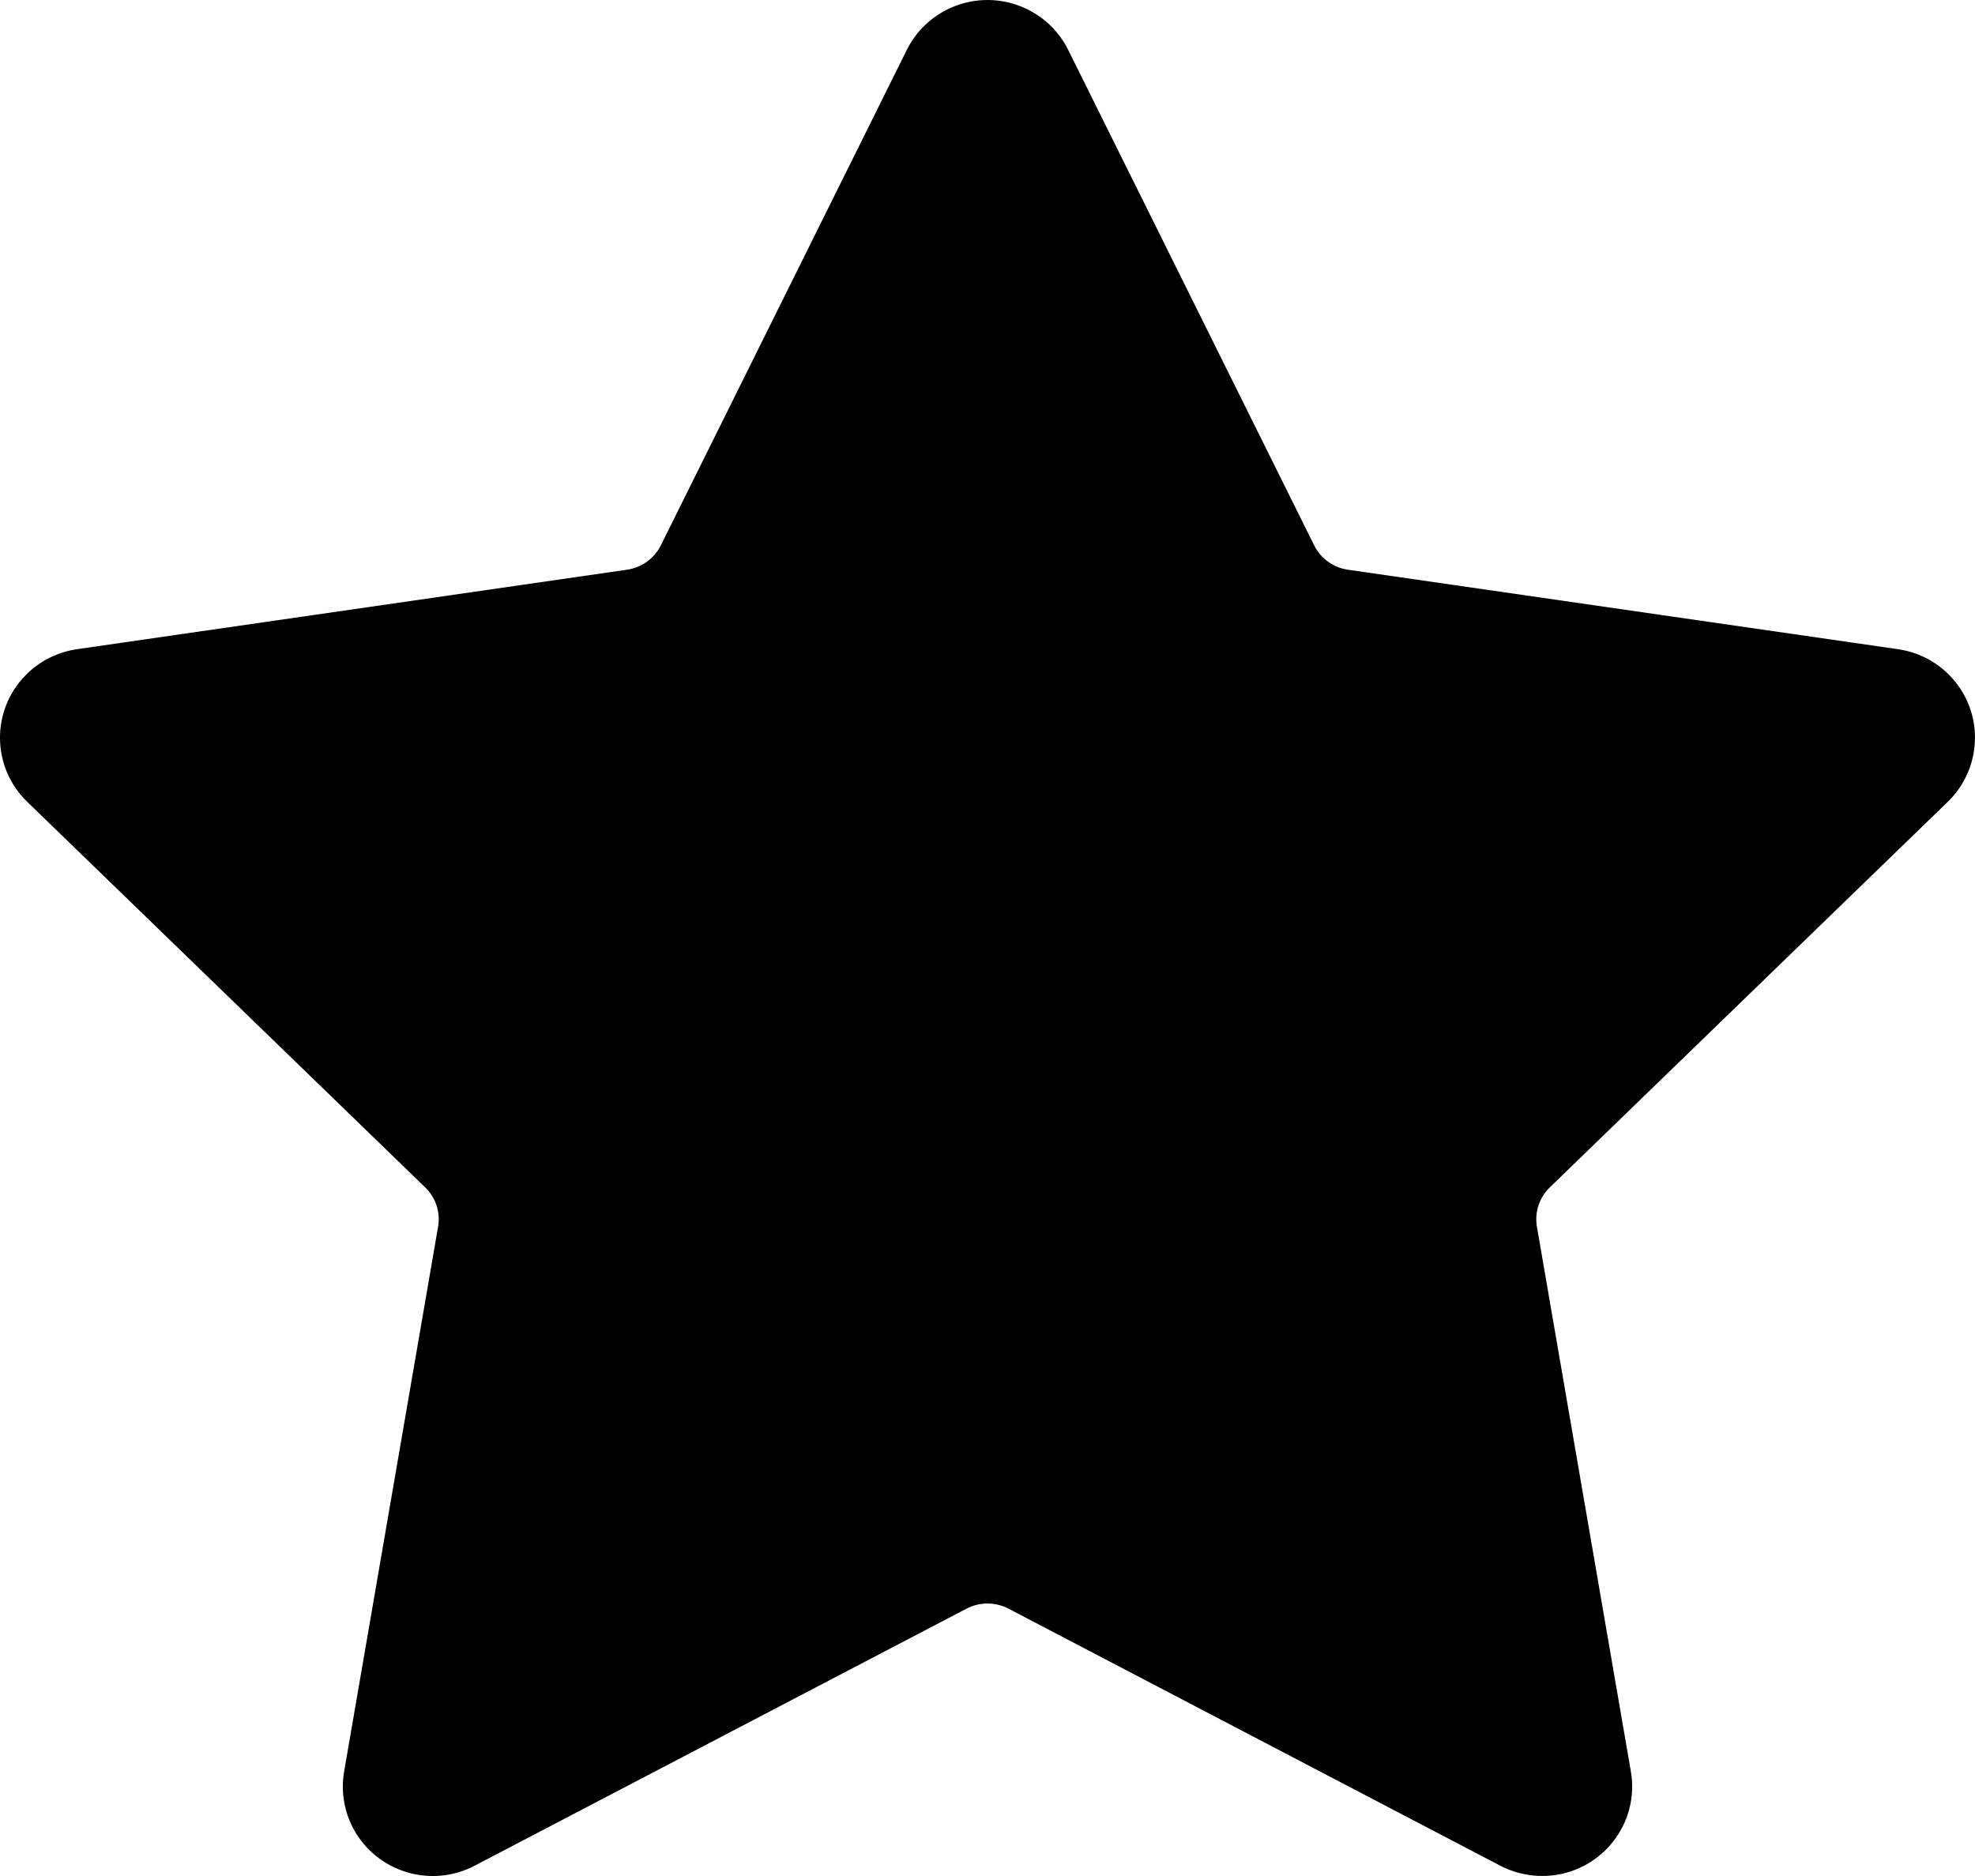
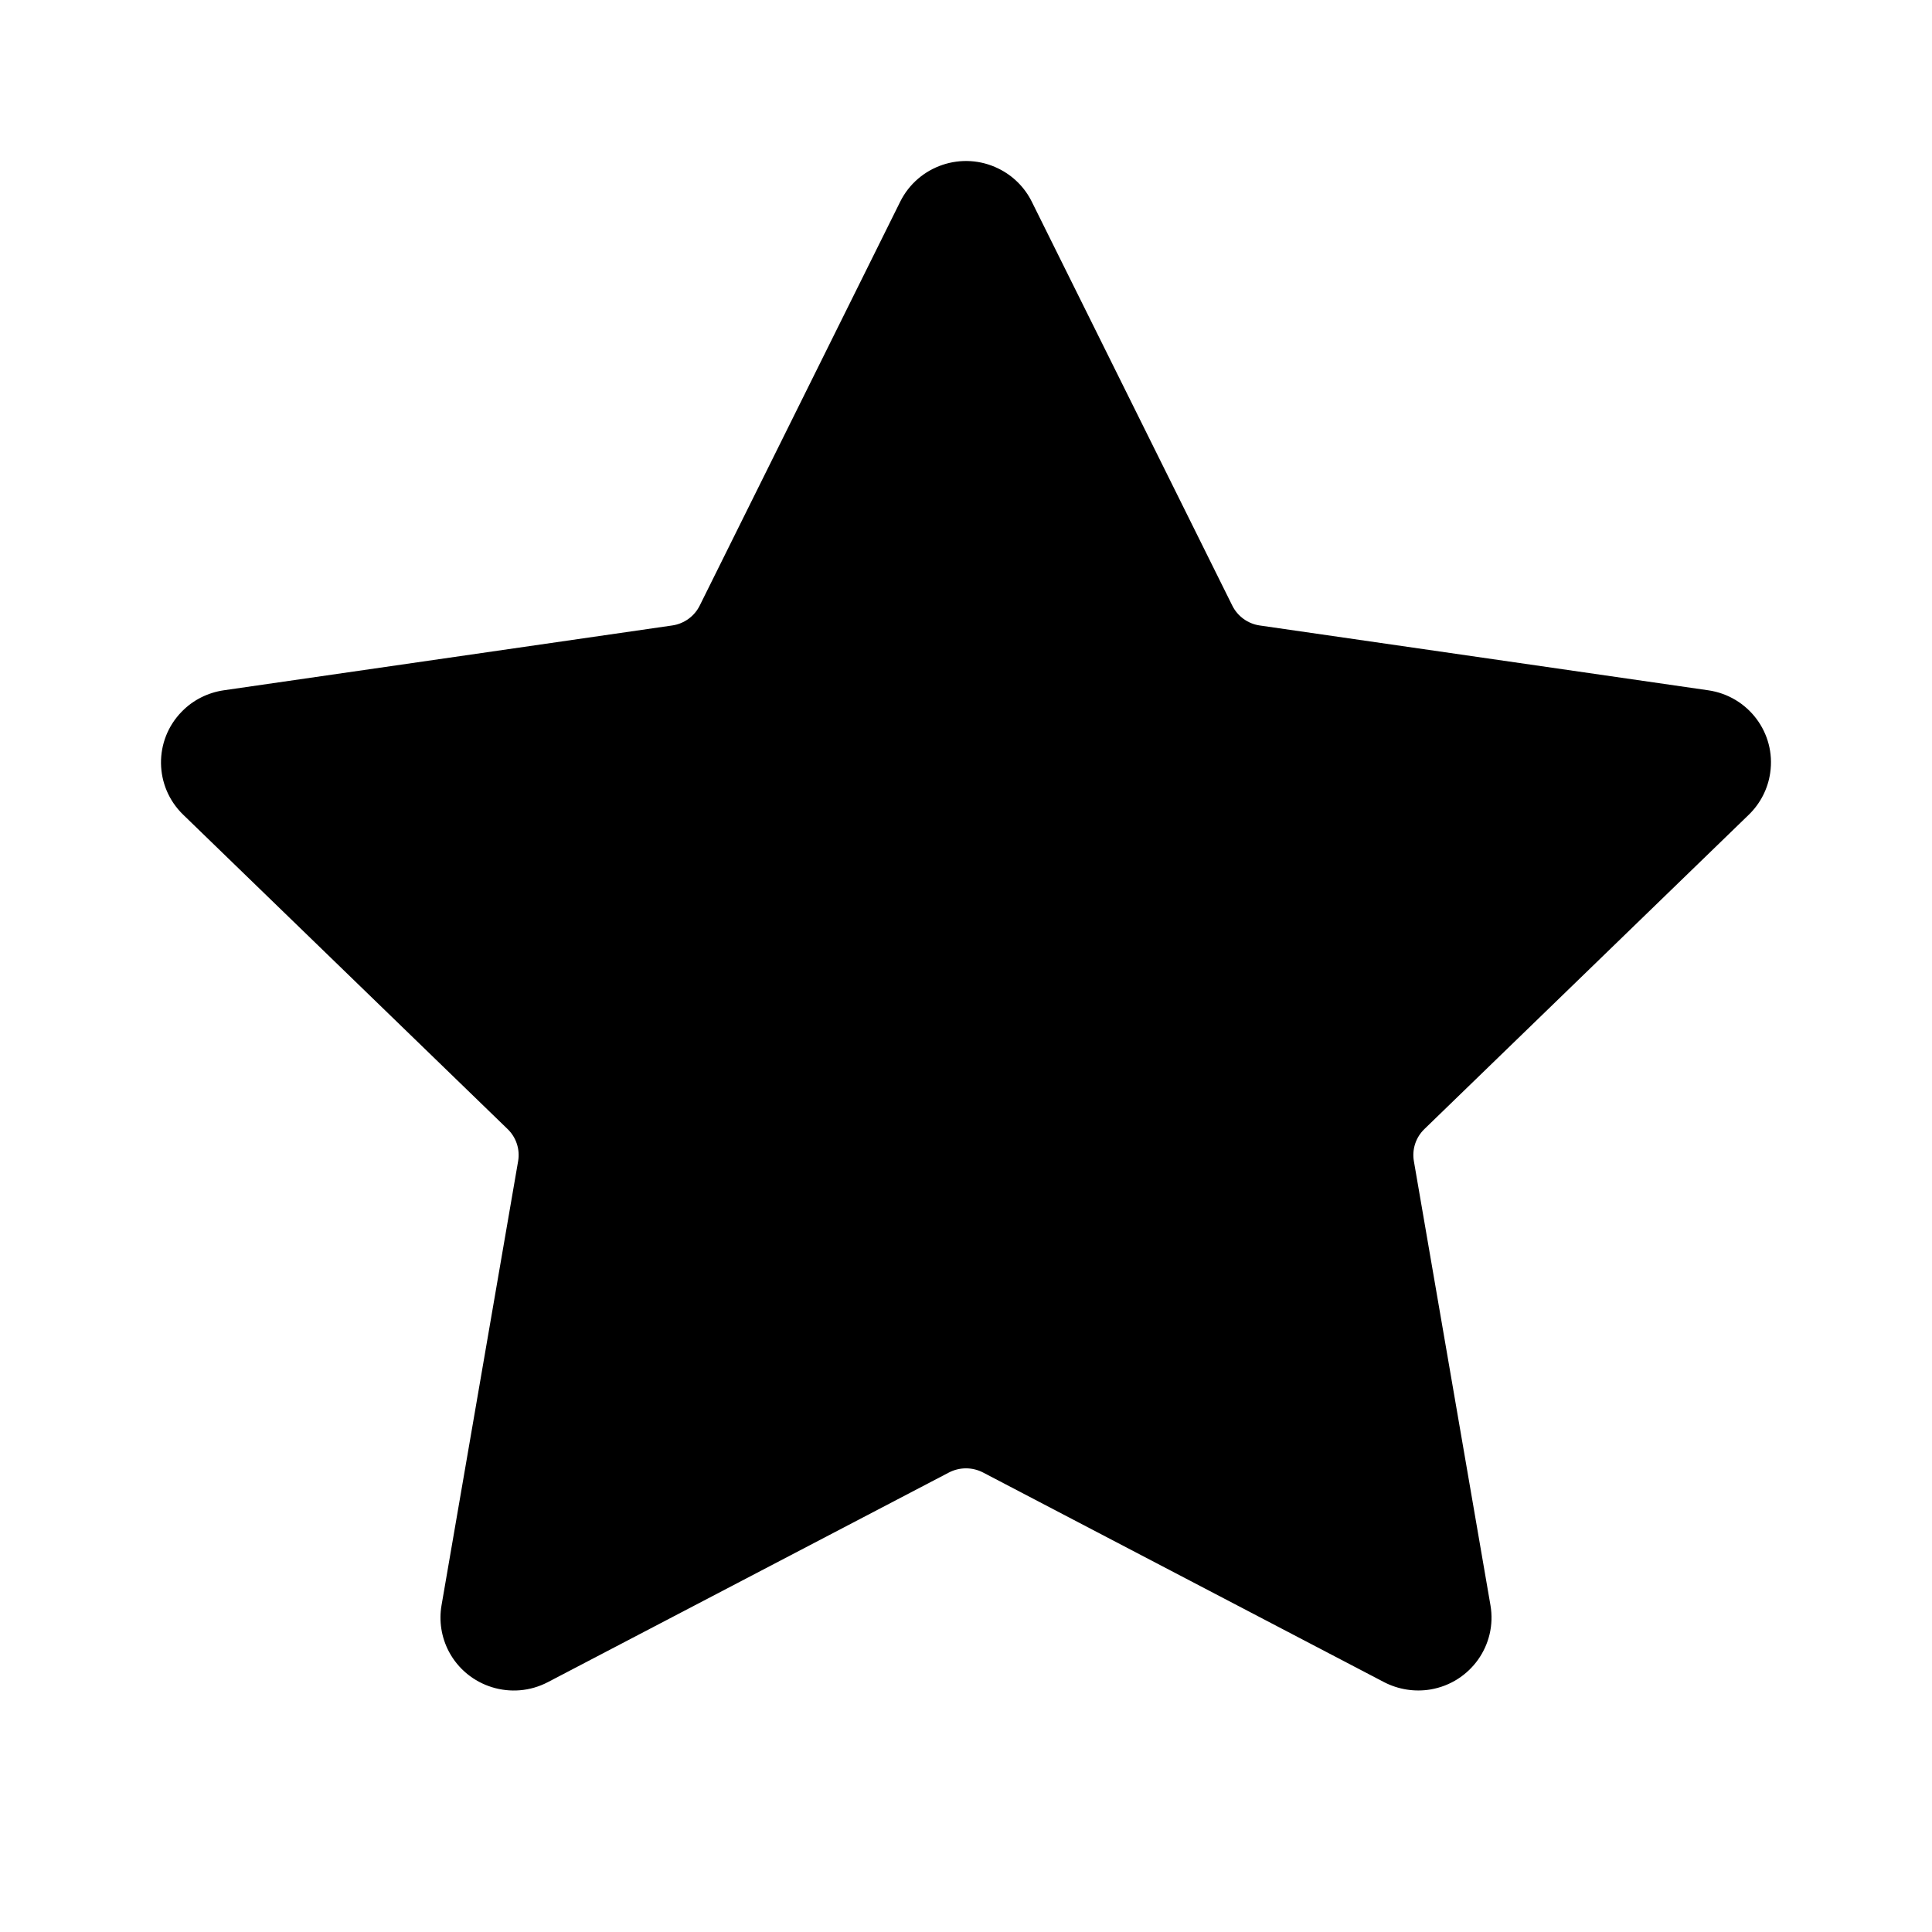
- <svg xmlns="http://www.w3.org/2000/svg" width="20px" height="19px" viewBox="0 0 20 19" version="1.1">
-   <path d="M4.806,18.896 C4.361,19.129 3.81,18.958 3.576,18.516 C3.483,18.339 3.451,18.137 3.485,17.941 L4.436,12.426 C4.462,12.279 4.413,12.129 4.305,12.025 L0.275,8.12 C-0.085,7.771 -0.093,7.197 0.259,6.839 C0.398,6.696 0.582,6.604 0.78,6.575 L6.349,5.77 C6.498,5.749 6.626,5.656 6.692,5.523 L9.183,0.505 C9.406,0.057 9.952,-0.128 10.403,0.094 C10.583,0.182 10.728,0.326 10.817,0.505 L13.308,5.523 C13.374,5.656 13.502,5.749 13.65,5.77 L19.22,6.575 C19.718,6.647 20.063,7.106 19.99,7.601 C19.962,7.798 19.868,7.981 19.725,8.12 L15.695,12.025 C15.587,12.129 15.538,12.279 15.564,12.426 L16.515,17.941 C16.6,18.434 16.267,18.902 15.771,18.987 C15.574,19.02 15.371,18.988 15.193,18.896 L10.212,16.292 C10.079,16.223 9.921,16.223 9.788,16.292 L4.806,18.896 Z" id="path-1" />
+ <svg xmlns="http://www.w3.org/2000/svg" viewBox="0 0 24 24">
+   <path d="M6.806,20.896 C6.361,21.129 5.81,20.958 5.576,20.516 C5.483,20.339 5.451,20.137 5.485,19.941 L6.436,14.426 C6.462,14.279 6.413,14.129 6.305,14.025 L2.275,10.12 C1.915,9.771 1.907,9.197 2.259,8.839 C2.398,8.696 2.582,8.604 2.78,8.575 L8.349,7.77 C8.498,7.749 8.626,7.656 8.692,7.523 L11.183,2.505 C11.406,2.057 11.952,1.872 12.403,2.094 C12.583,2.182 12.728,2.326 12.817,2.505 L15.308,7.523 C15.374,7.656 15.502,7.749 15.65,7.77 L21.22,8.575 C21.718,8.647 22.063,9.106 21.99,9.601 C21.962,9.798 21.868,9.981 21.725,10.12 L17.695,14.025 C17.587,14.129 17.538,14.279 17.564,14.426 L18.515,19.941 C18.6,20.434 18.267,20.902 17.771,20.987 C17.574,21.02 17.371,20.988 17.193,20.896 L12.212,18.292 C12.079,18.223 11.921,18.223 11.788,18.292 L6.806,20.896 Z" id="path-1" />
</svg>
